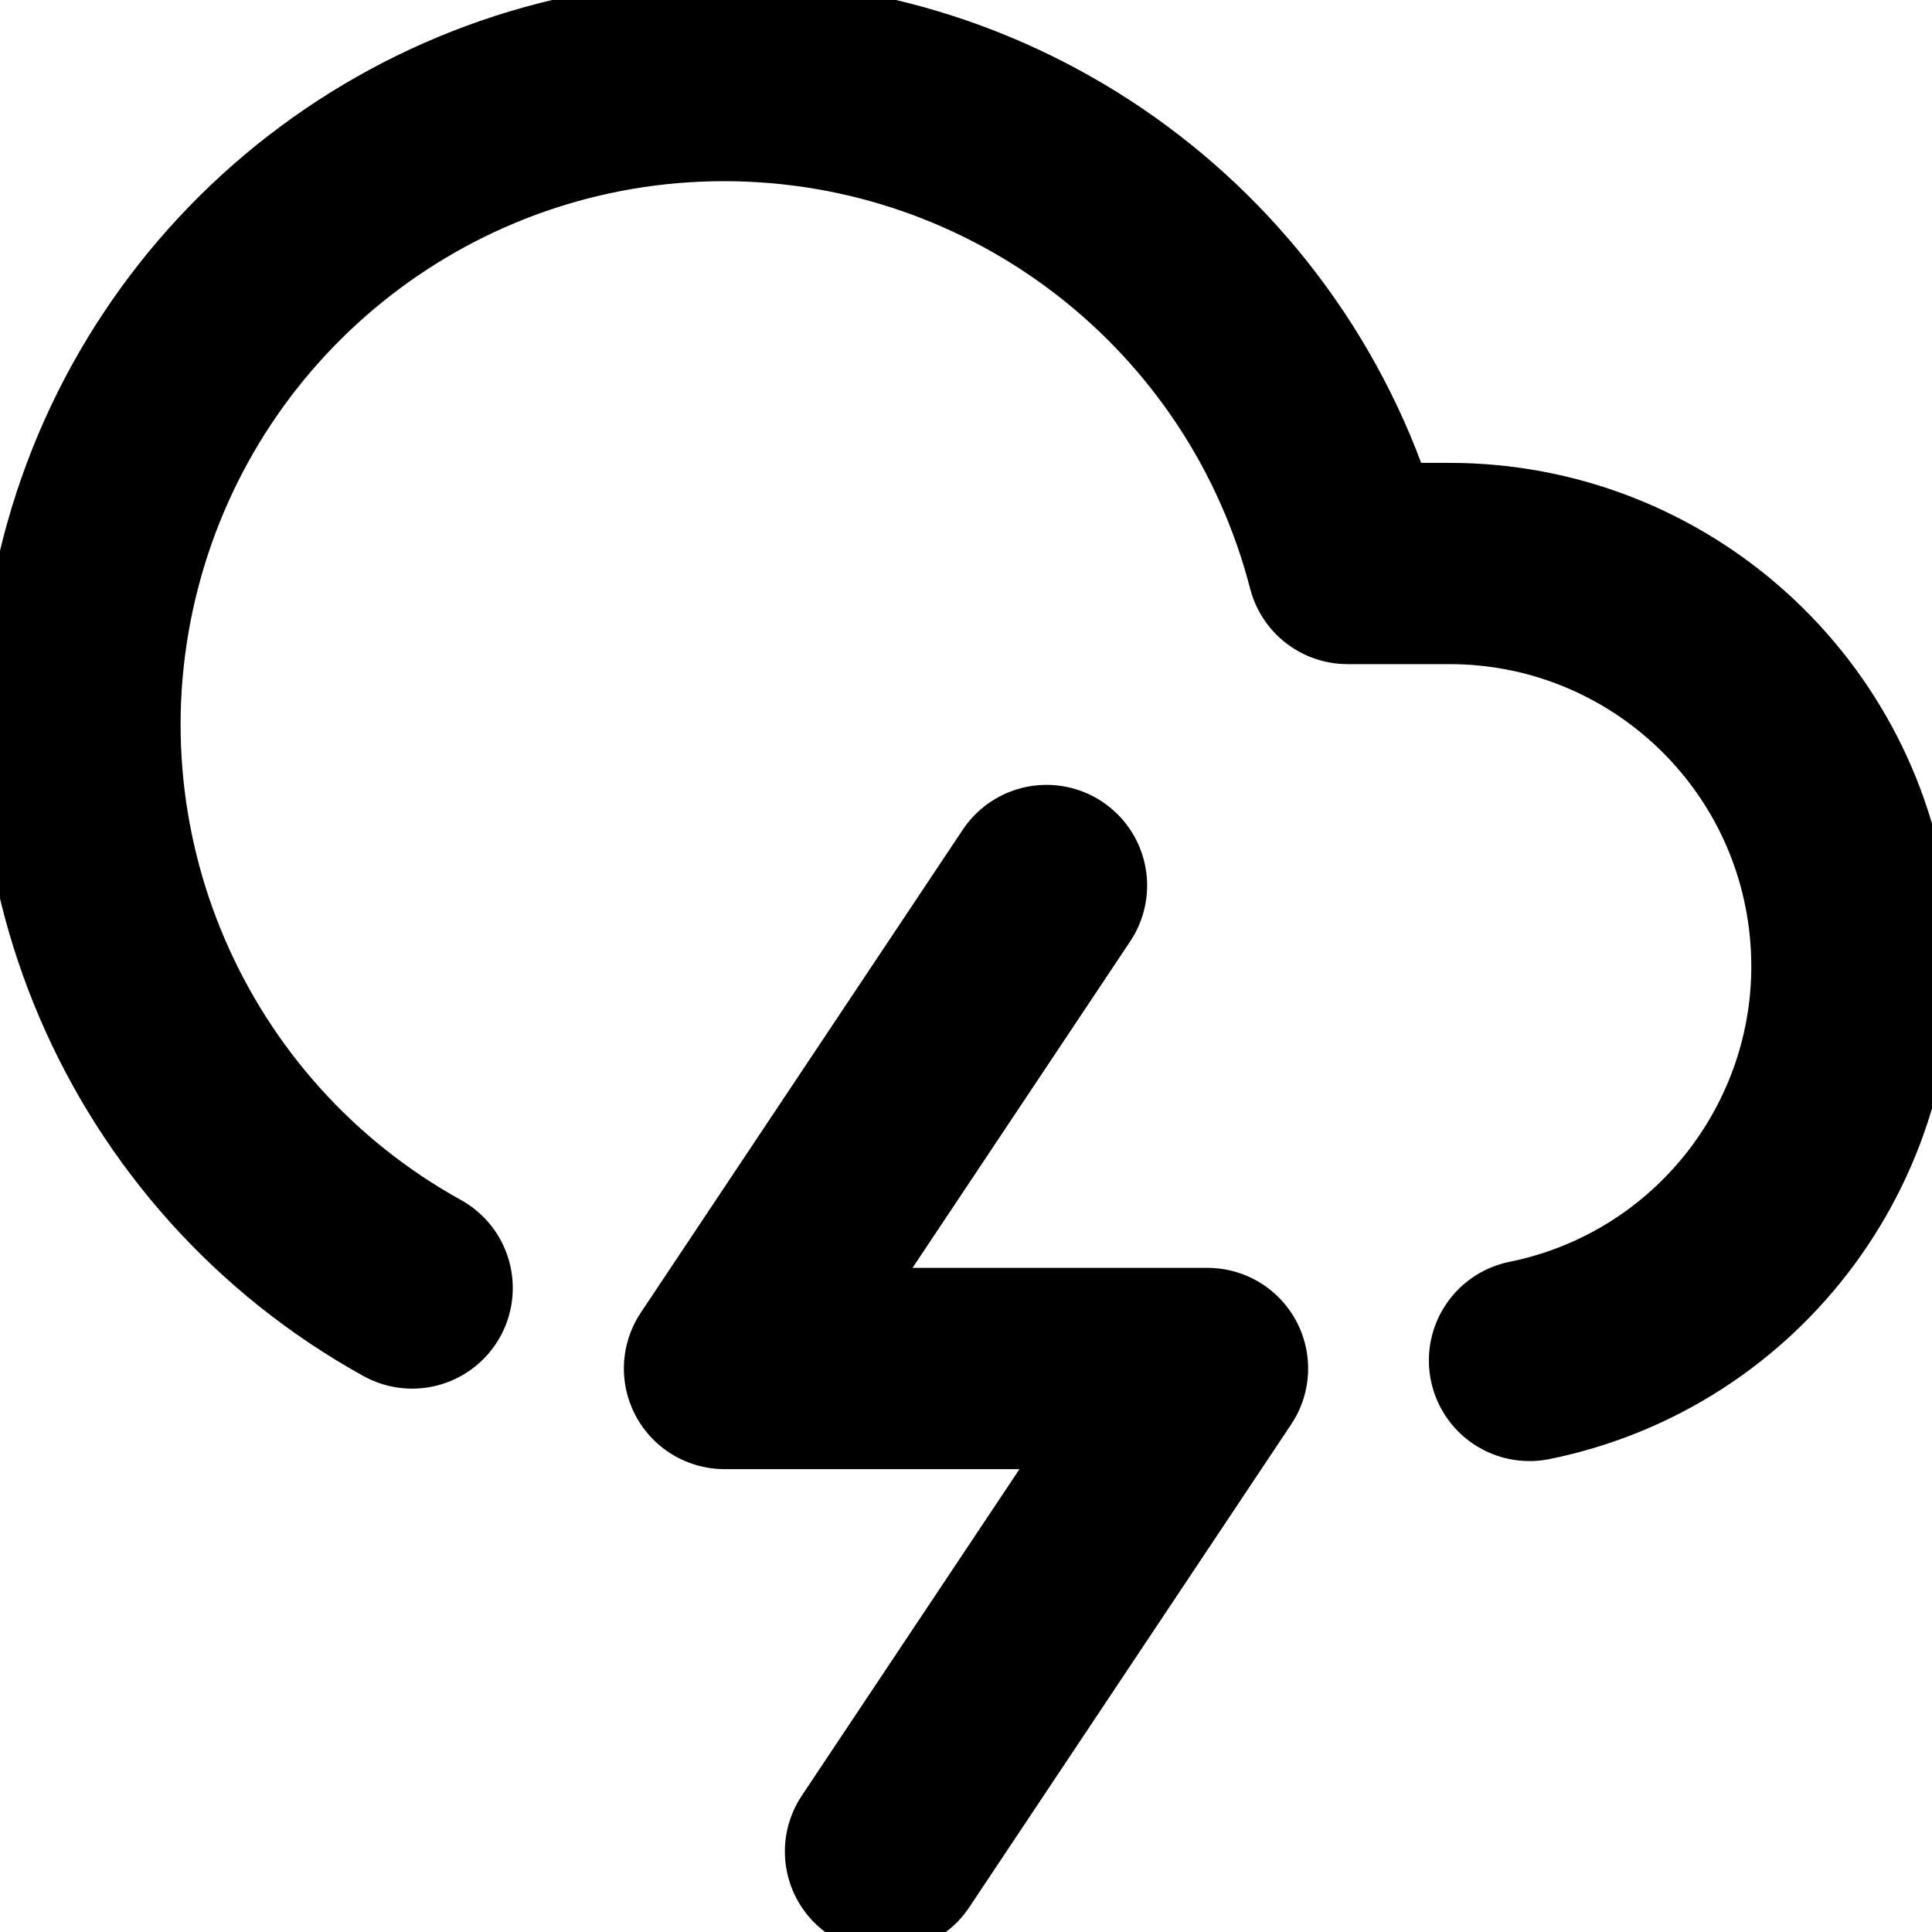
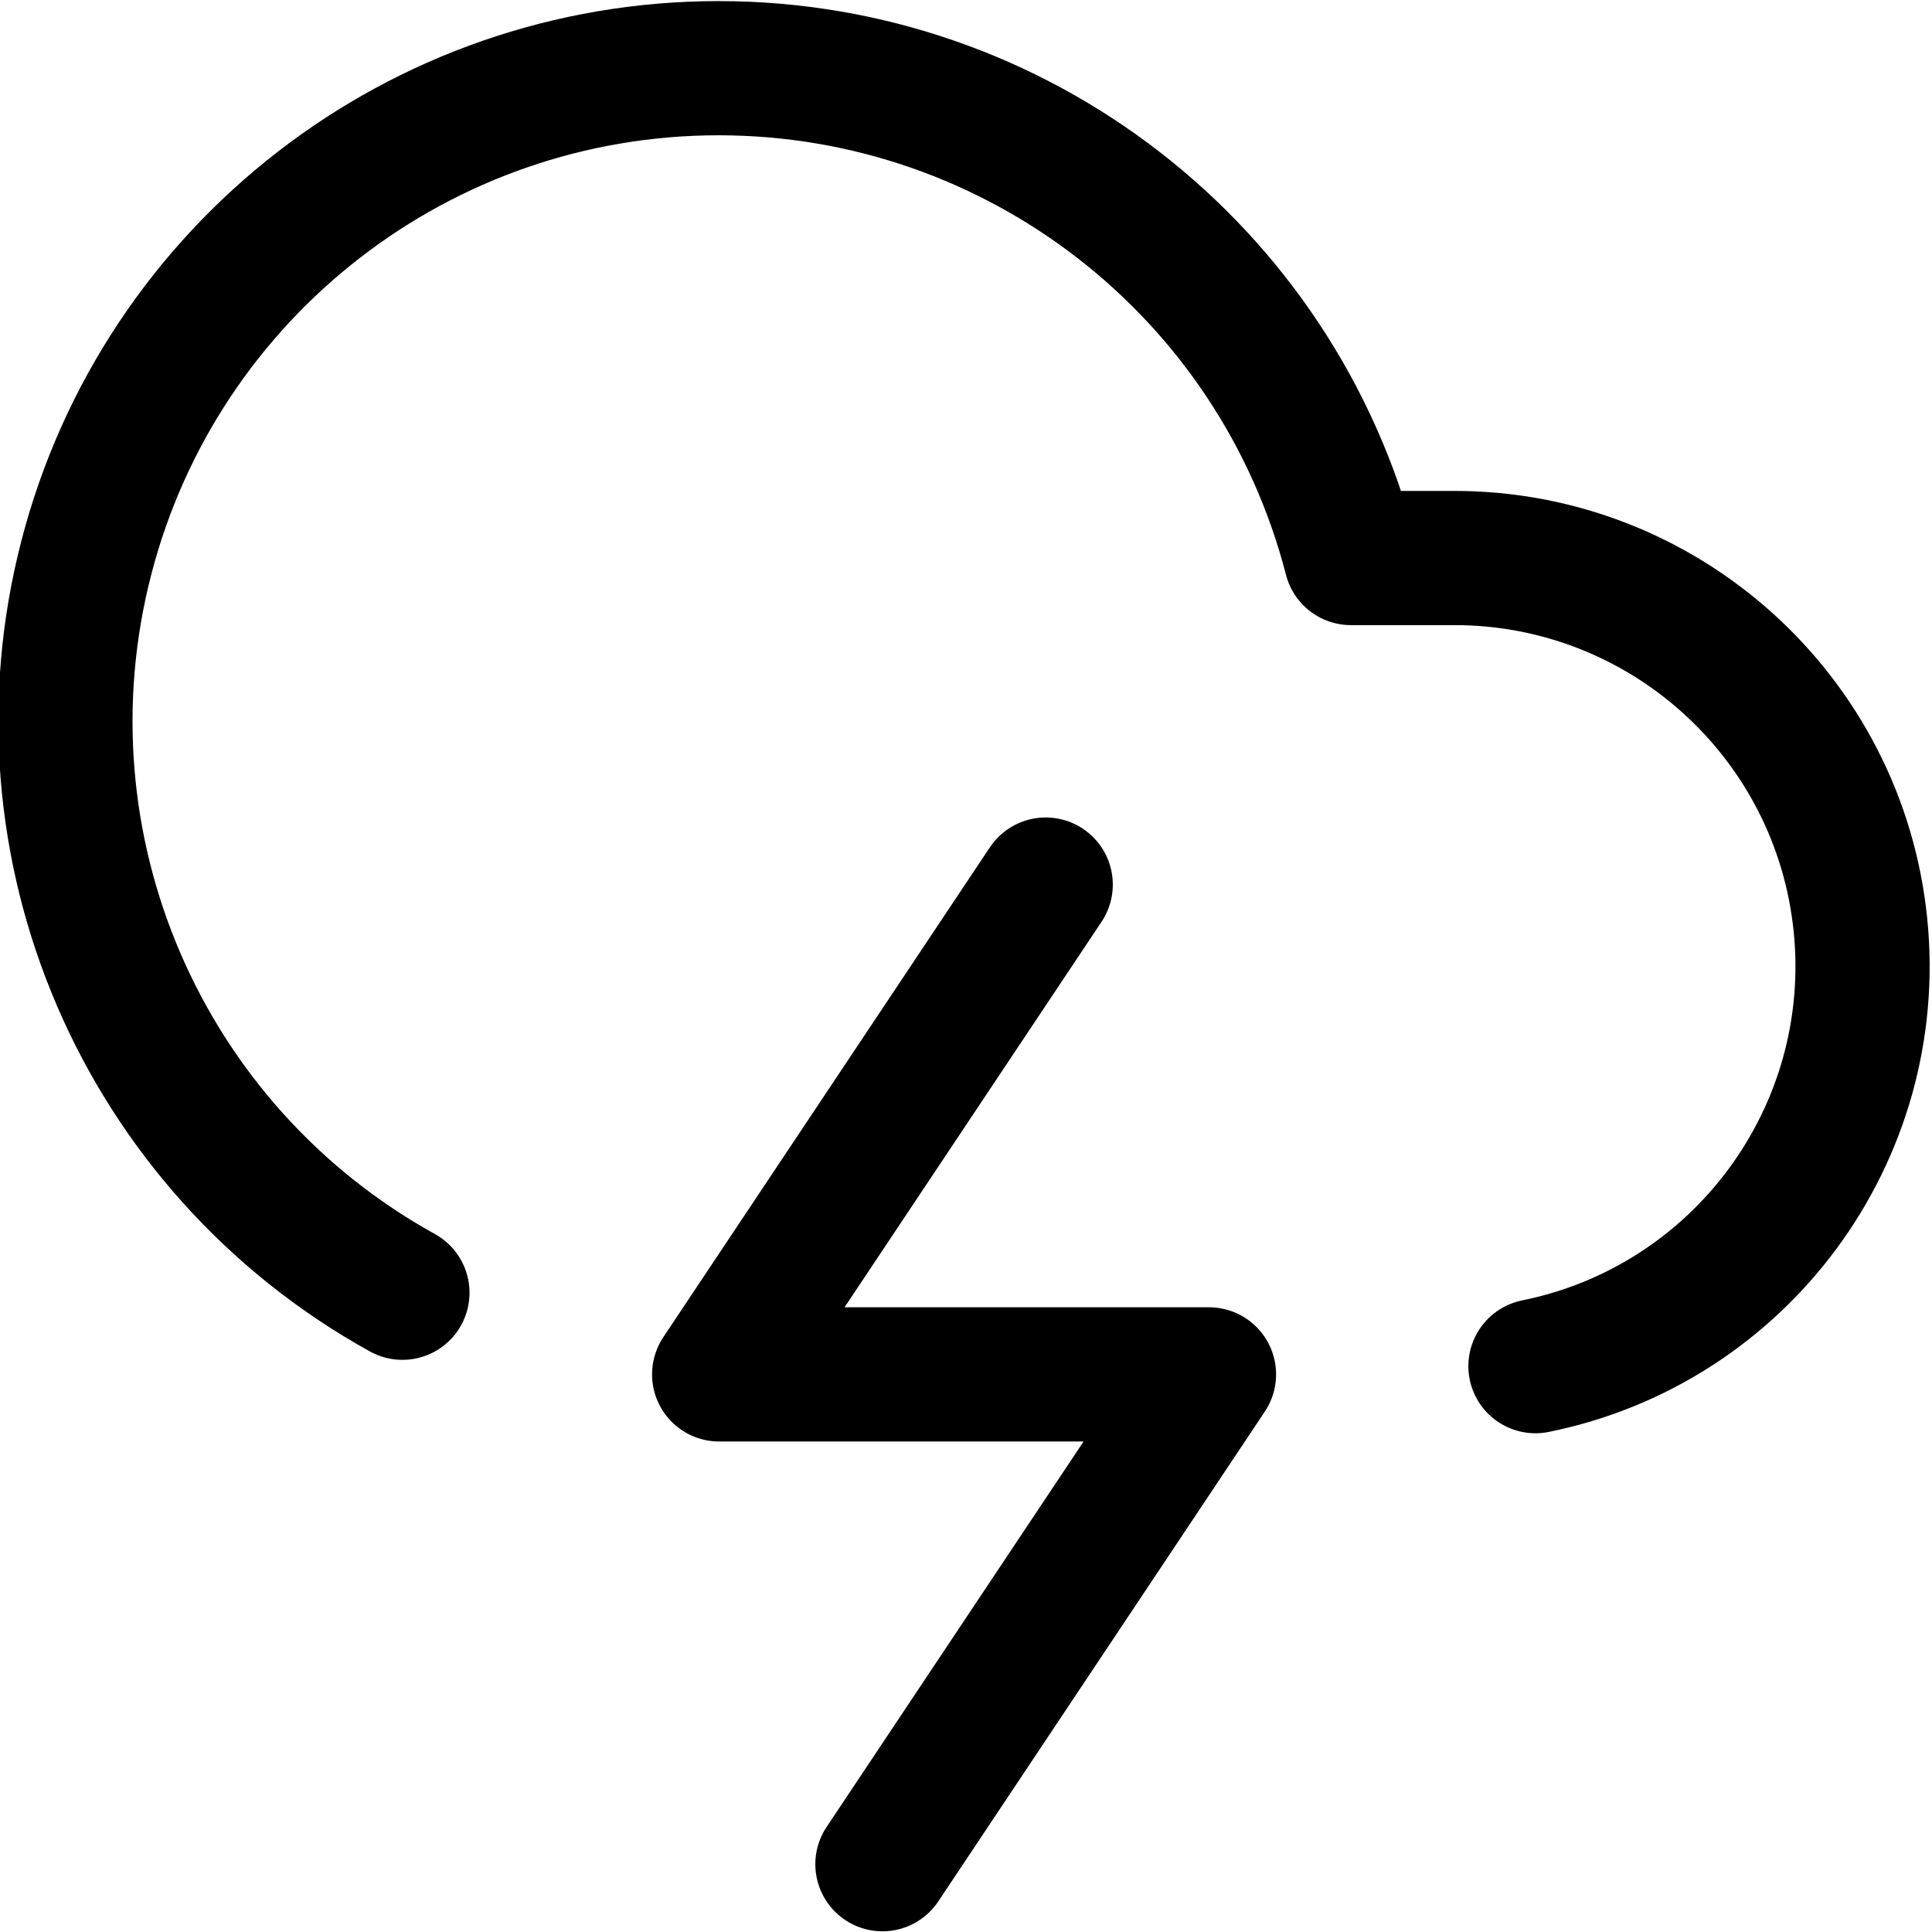
- <svg xmlns="http://www.w3.org/2000/svg" width="36" height="36" viewBox="0 0 24 24" fill="none" stroke="currentColor" stroke-width="2.5" stroke-linecap="round" stroke-linejoin="round" class="feather feather-cloud-lightning">
-   <path d="M19 16.9A5 5 0 0 0 18 7h-1.26a8 8 0 1 0-11.62 9" />
-   <polyline points="13 11 9 17 15 17 11 23" />
+ <svg xmlns="http://www.w3.org/2000/svg" class="feather feather-cloud-lightning" width="36" height="36" fill="none" stroke="currentColor" stroke-linecap="round" stroke-linejoin="round" stroke-width="2.5" version="1.1" viewBox="0 0 24 24">
+   <path d="m19.074 16.971a5.07 5.07 0 0 0-1.014-10.039h-1.278a8.113 8.113 0 1 0-11.783 9.127" style="stroke-width:1.667" />
+   <polyline transform="matrix(1.0141 0 0 1.0141 -.19318 -.16656)" points="13 11 9 17 15 17 11 23" style="stroke-width:1.644" />
</svg>
